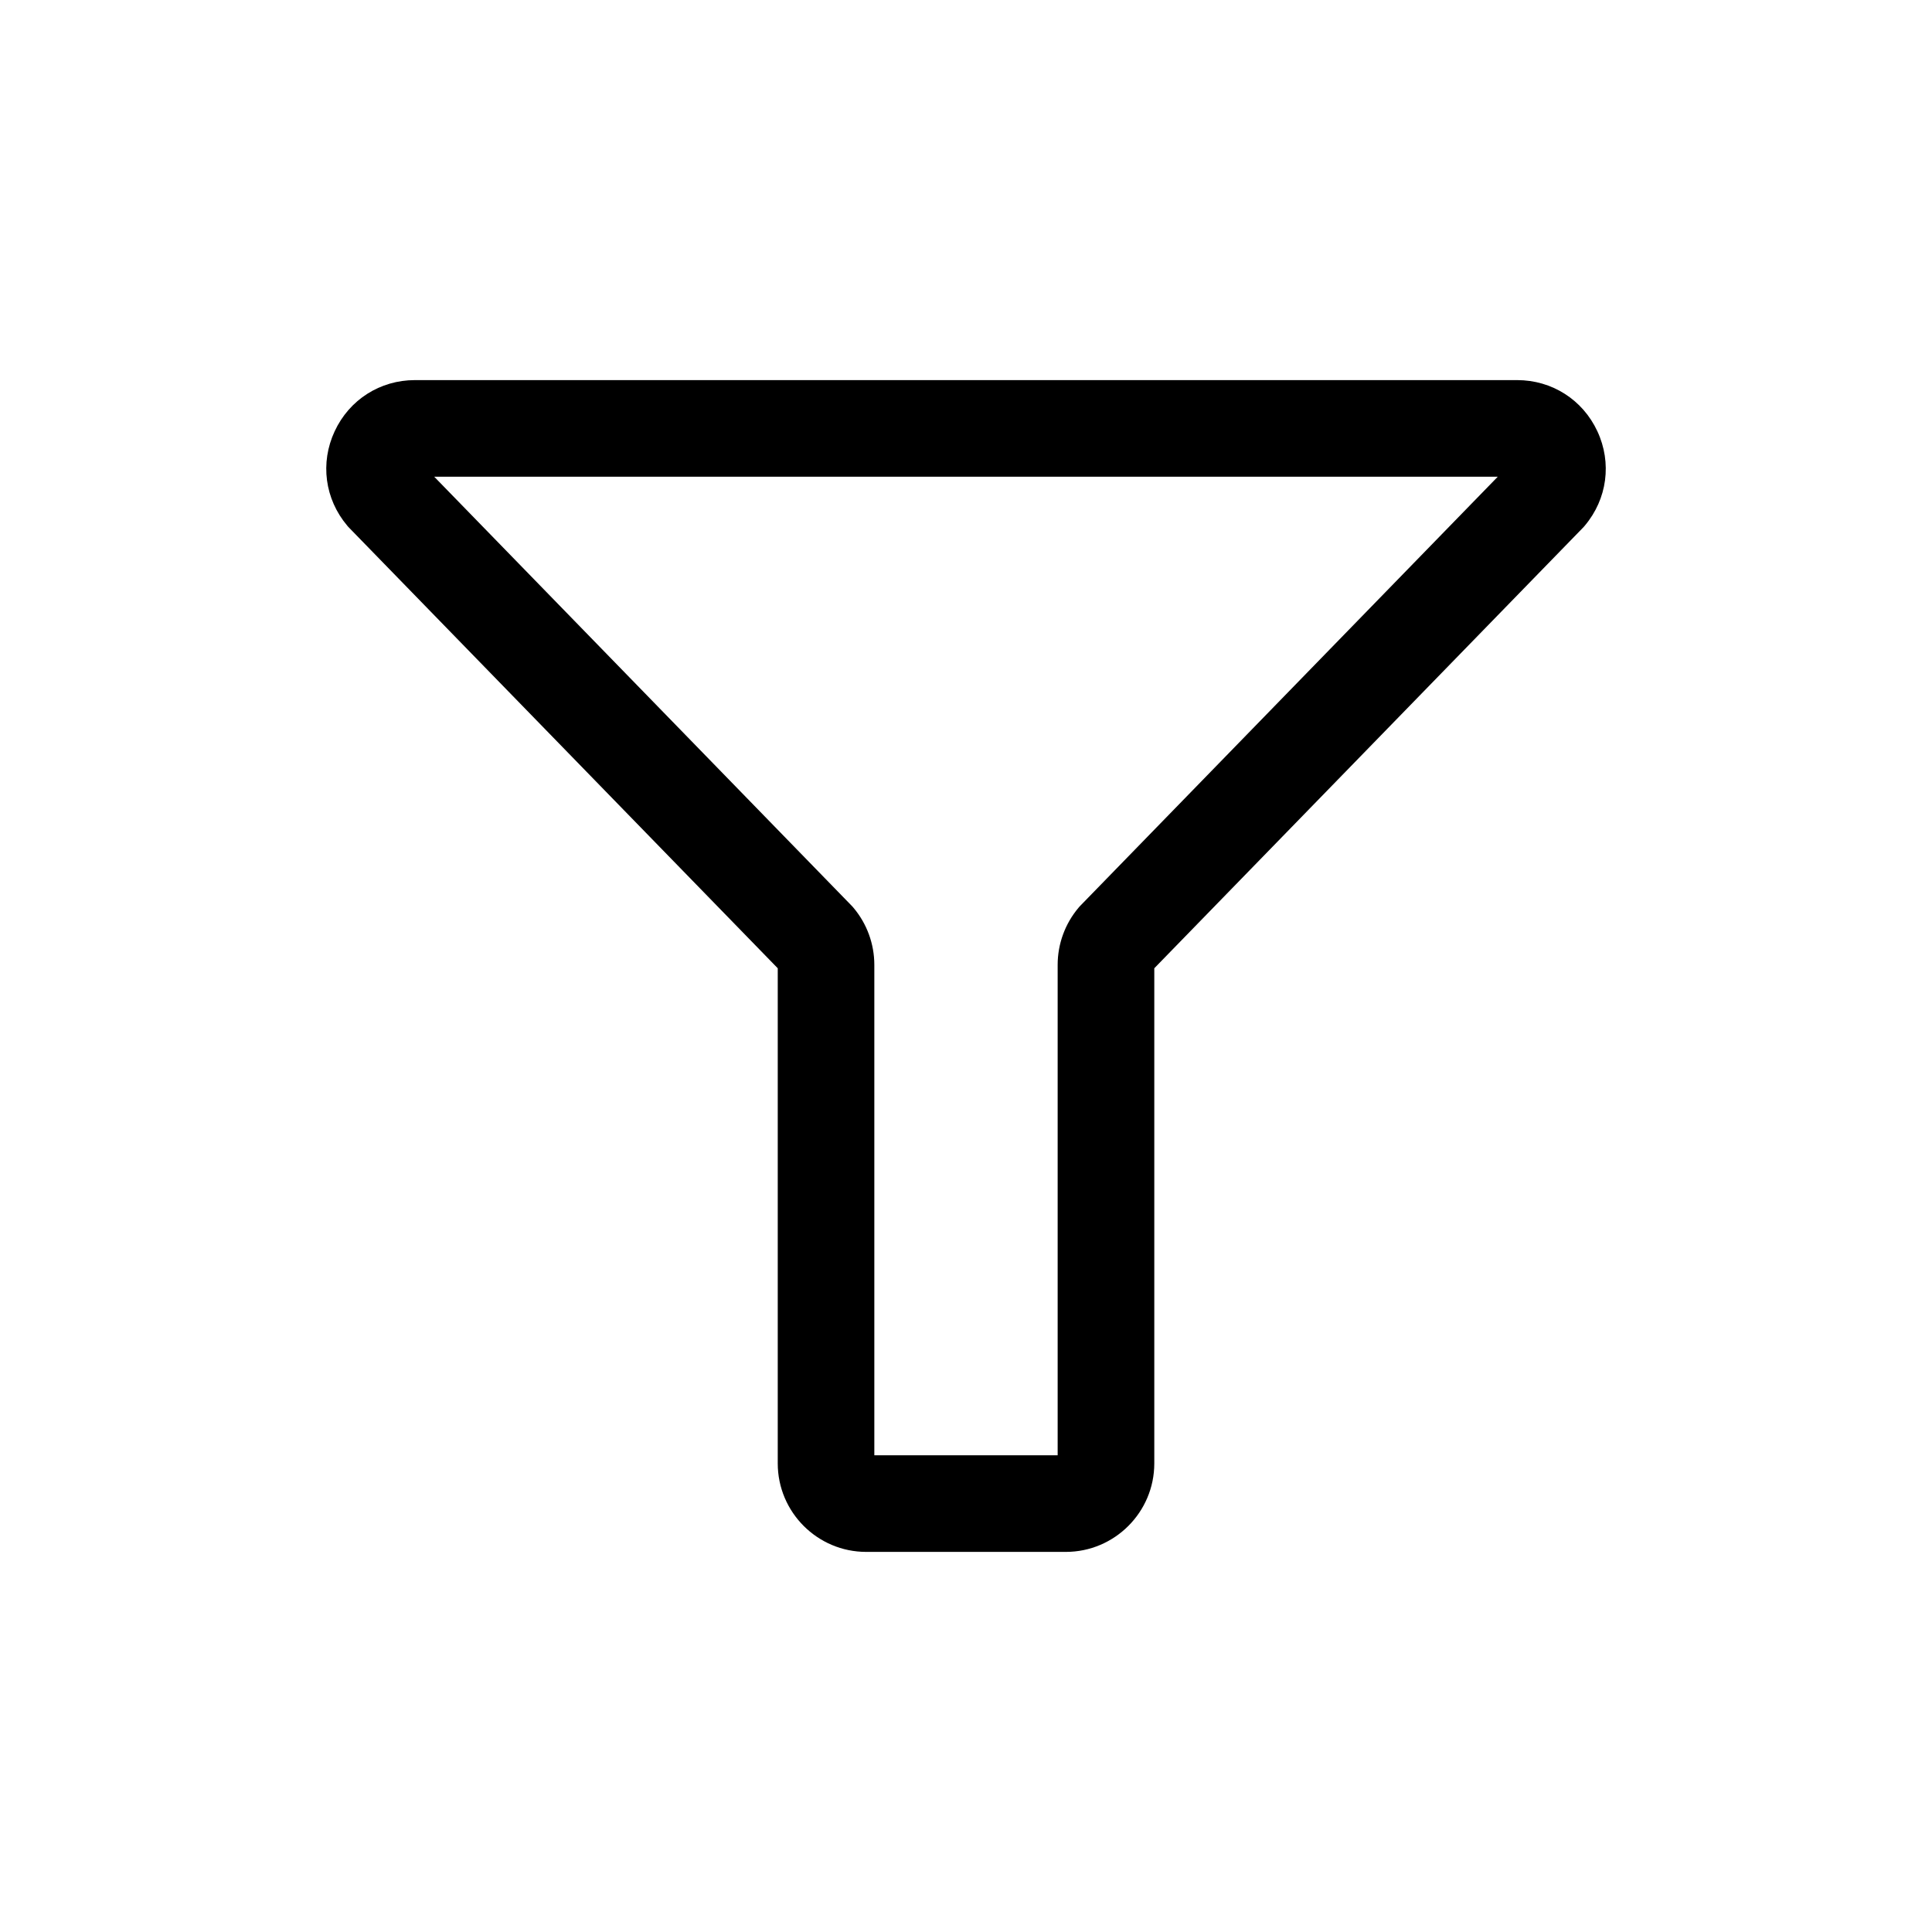
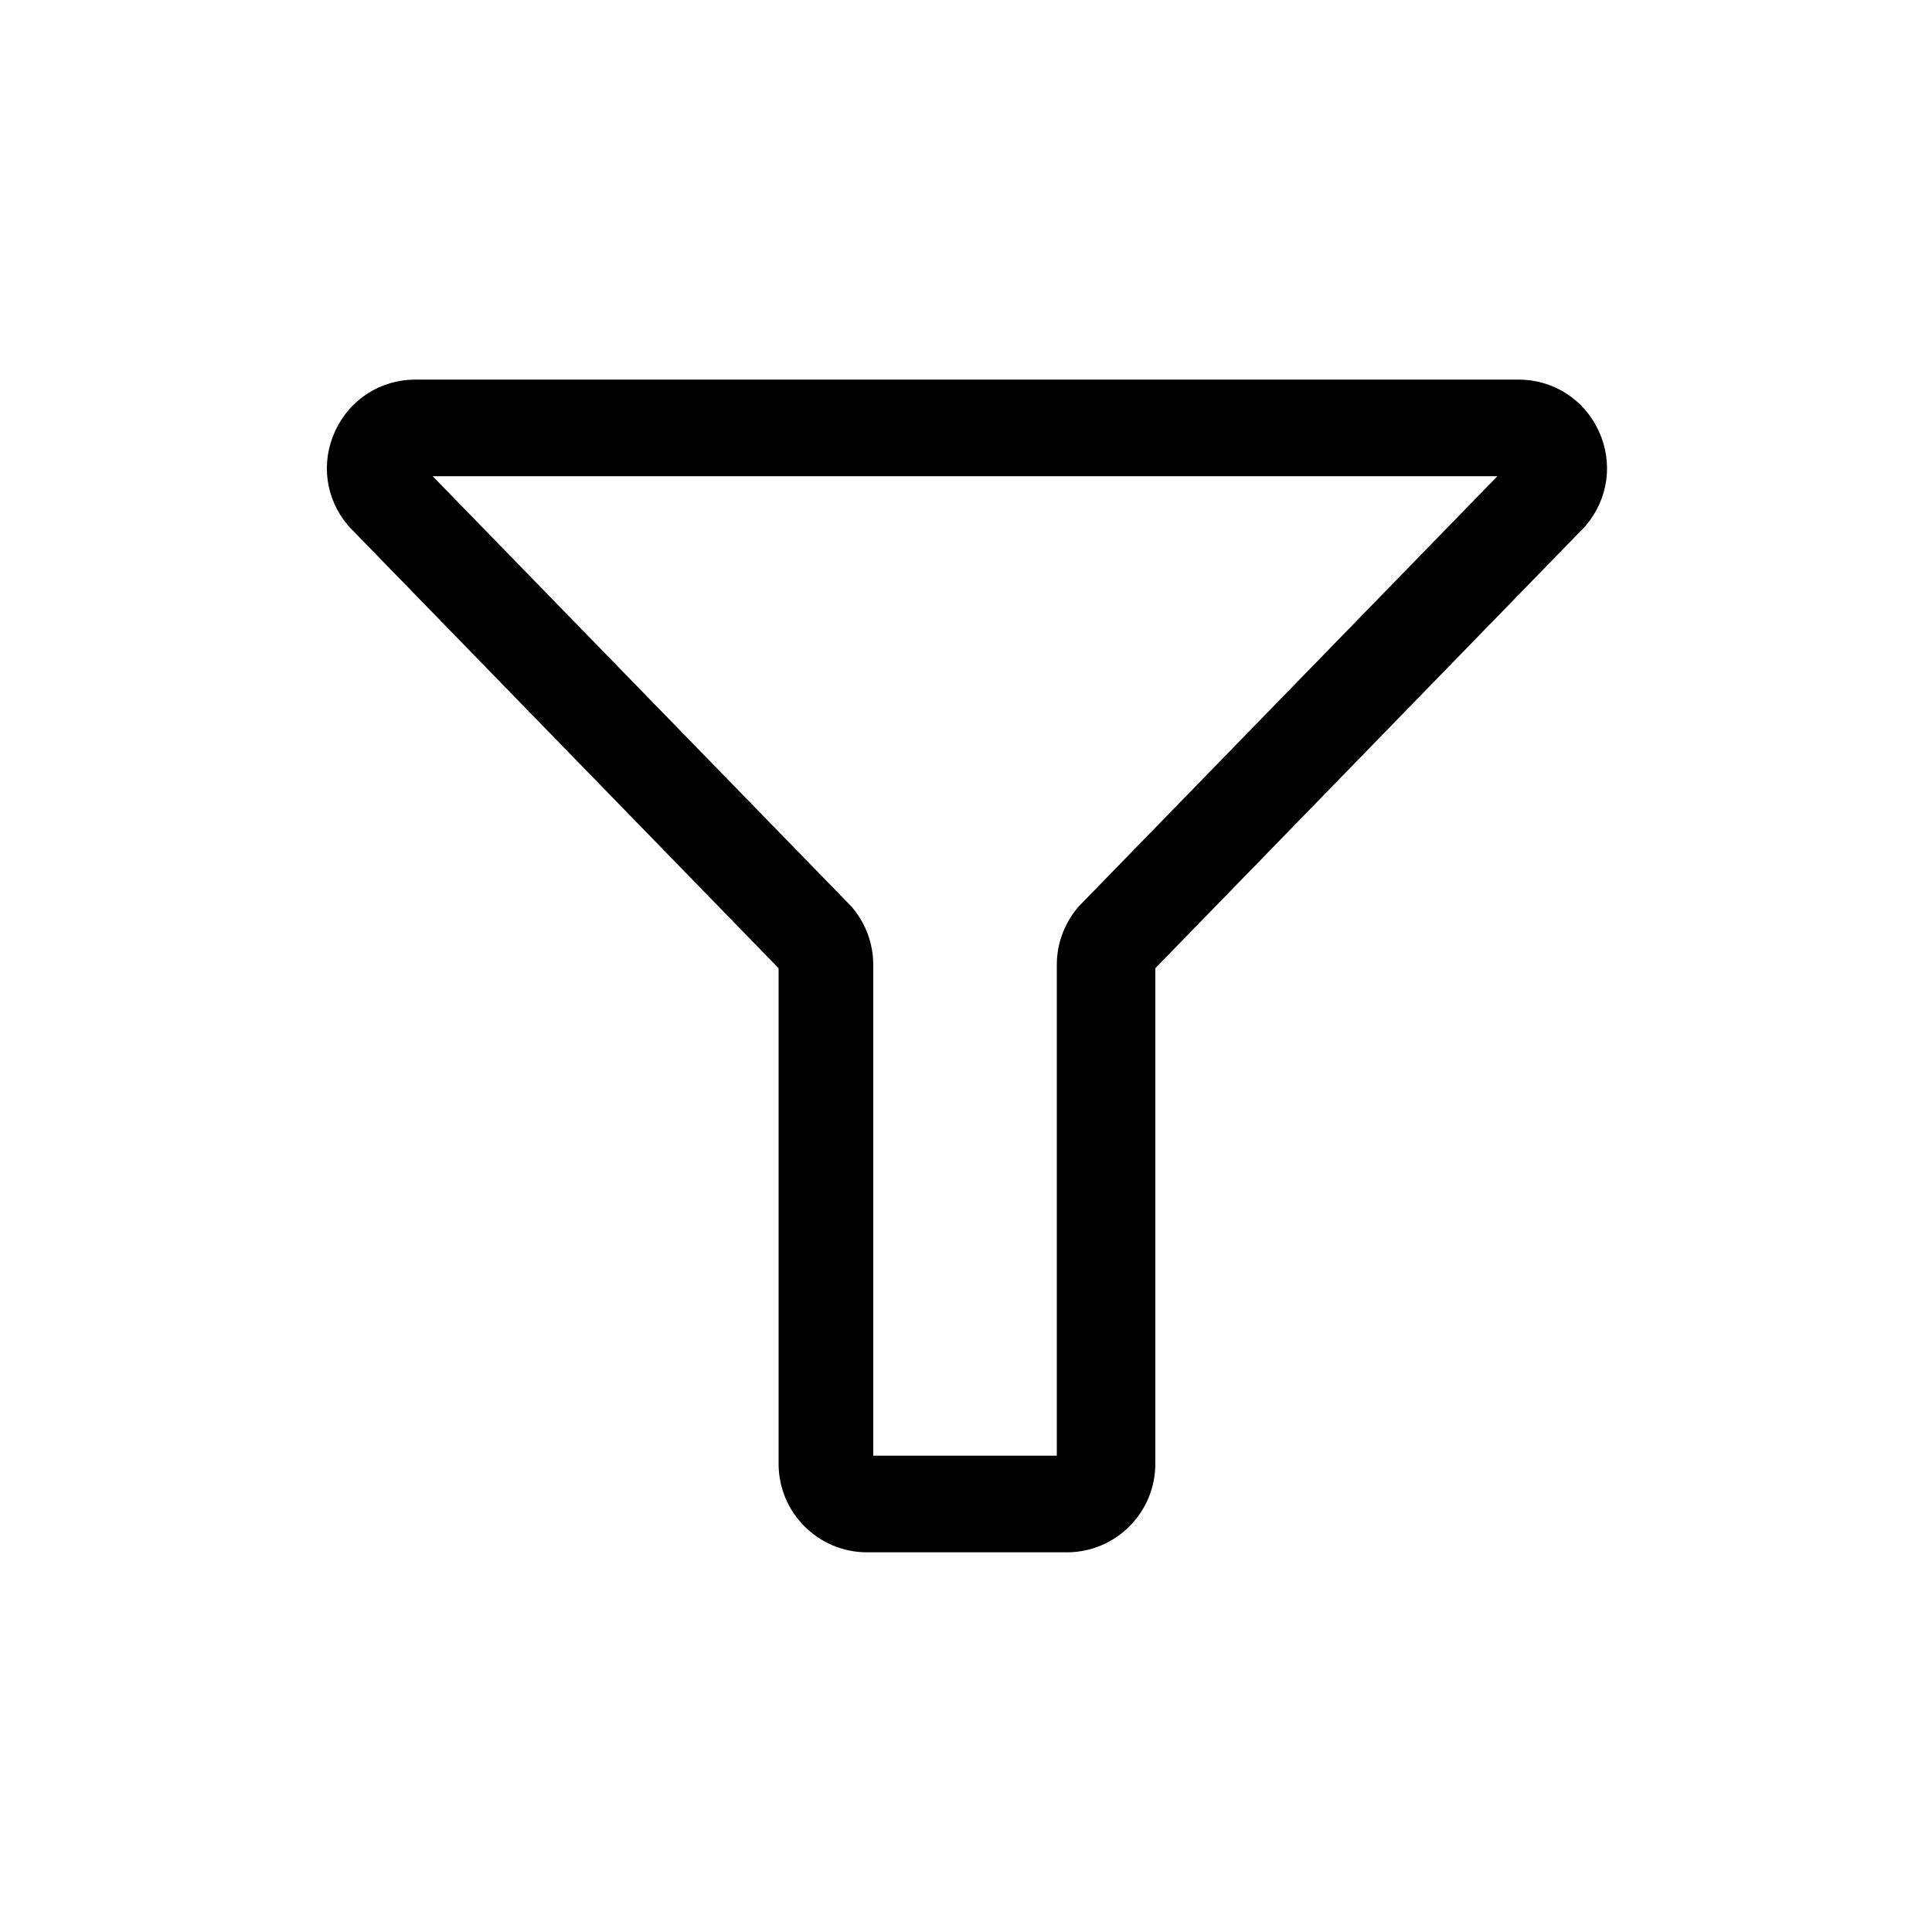
<svg xmlns="http://www.w3.org/2000/svg" id="a" data-name="layer1" viewBox="0 0 1000 1000">
-   <path d="M551.64,803.26h-103.27c-25.26,0-45.81-20.55-45.81-45.81v-256.28l-222.26-228.42-.58-.68c-11.61-13.78-14.11-32.5-6.5-48.84,7.6-16.34,23.52-26.49,41.54-26.49h570.5c18.02,0,33.94,10.15,41.54,26.49,7.6,16.34,5.11,35.05-6.5,48.84l-.58.68-.62.64-221.64,227.78v256.28c0,25.26-20.55,45.81-45.81,45.81ZM452.55,753.26h94.89v-253.87c0-10.79,3.83-21.27,10.78-29.52l.58-.68.62-.64,215.83-221.81H224.74l216.45,222.45.58.68c6.95,8.25,10.78,18.73,10.78,29.52v253.87Z" />
+   <path d="M552.19,803.48h-103.38c-25.3,0-45.81-20.51-45.81-45.81v-256.52l-222.38-228.6-.58-.69c-11.62-13.79-14.11-32.52-6.51-48.88,7.6-16.35,23.53-26.51,41.56-26.51h570.81c18.03,0,33.96,10.16,41.56,26.51,7.6,16.35,5.11,35.08-6.51,48.88l-.58.69-.62.64-221.76,227.96v256.52c0,25.3-20.51,45.81-45.81,45.81ZM452,753.48h95v-254.09c0-10.81,3.82-21.28,10.78-29.55l.59-.7.62-.64,216.07-222.02H223.94l216.69,222.66.59.7c6.96,8.27,10.78,18.74,10.78,29.55v254.09Z" />
</svg>
